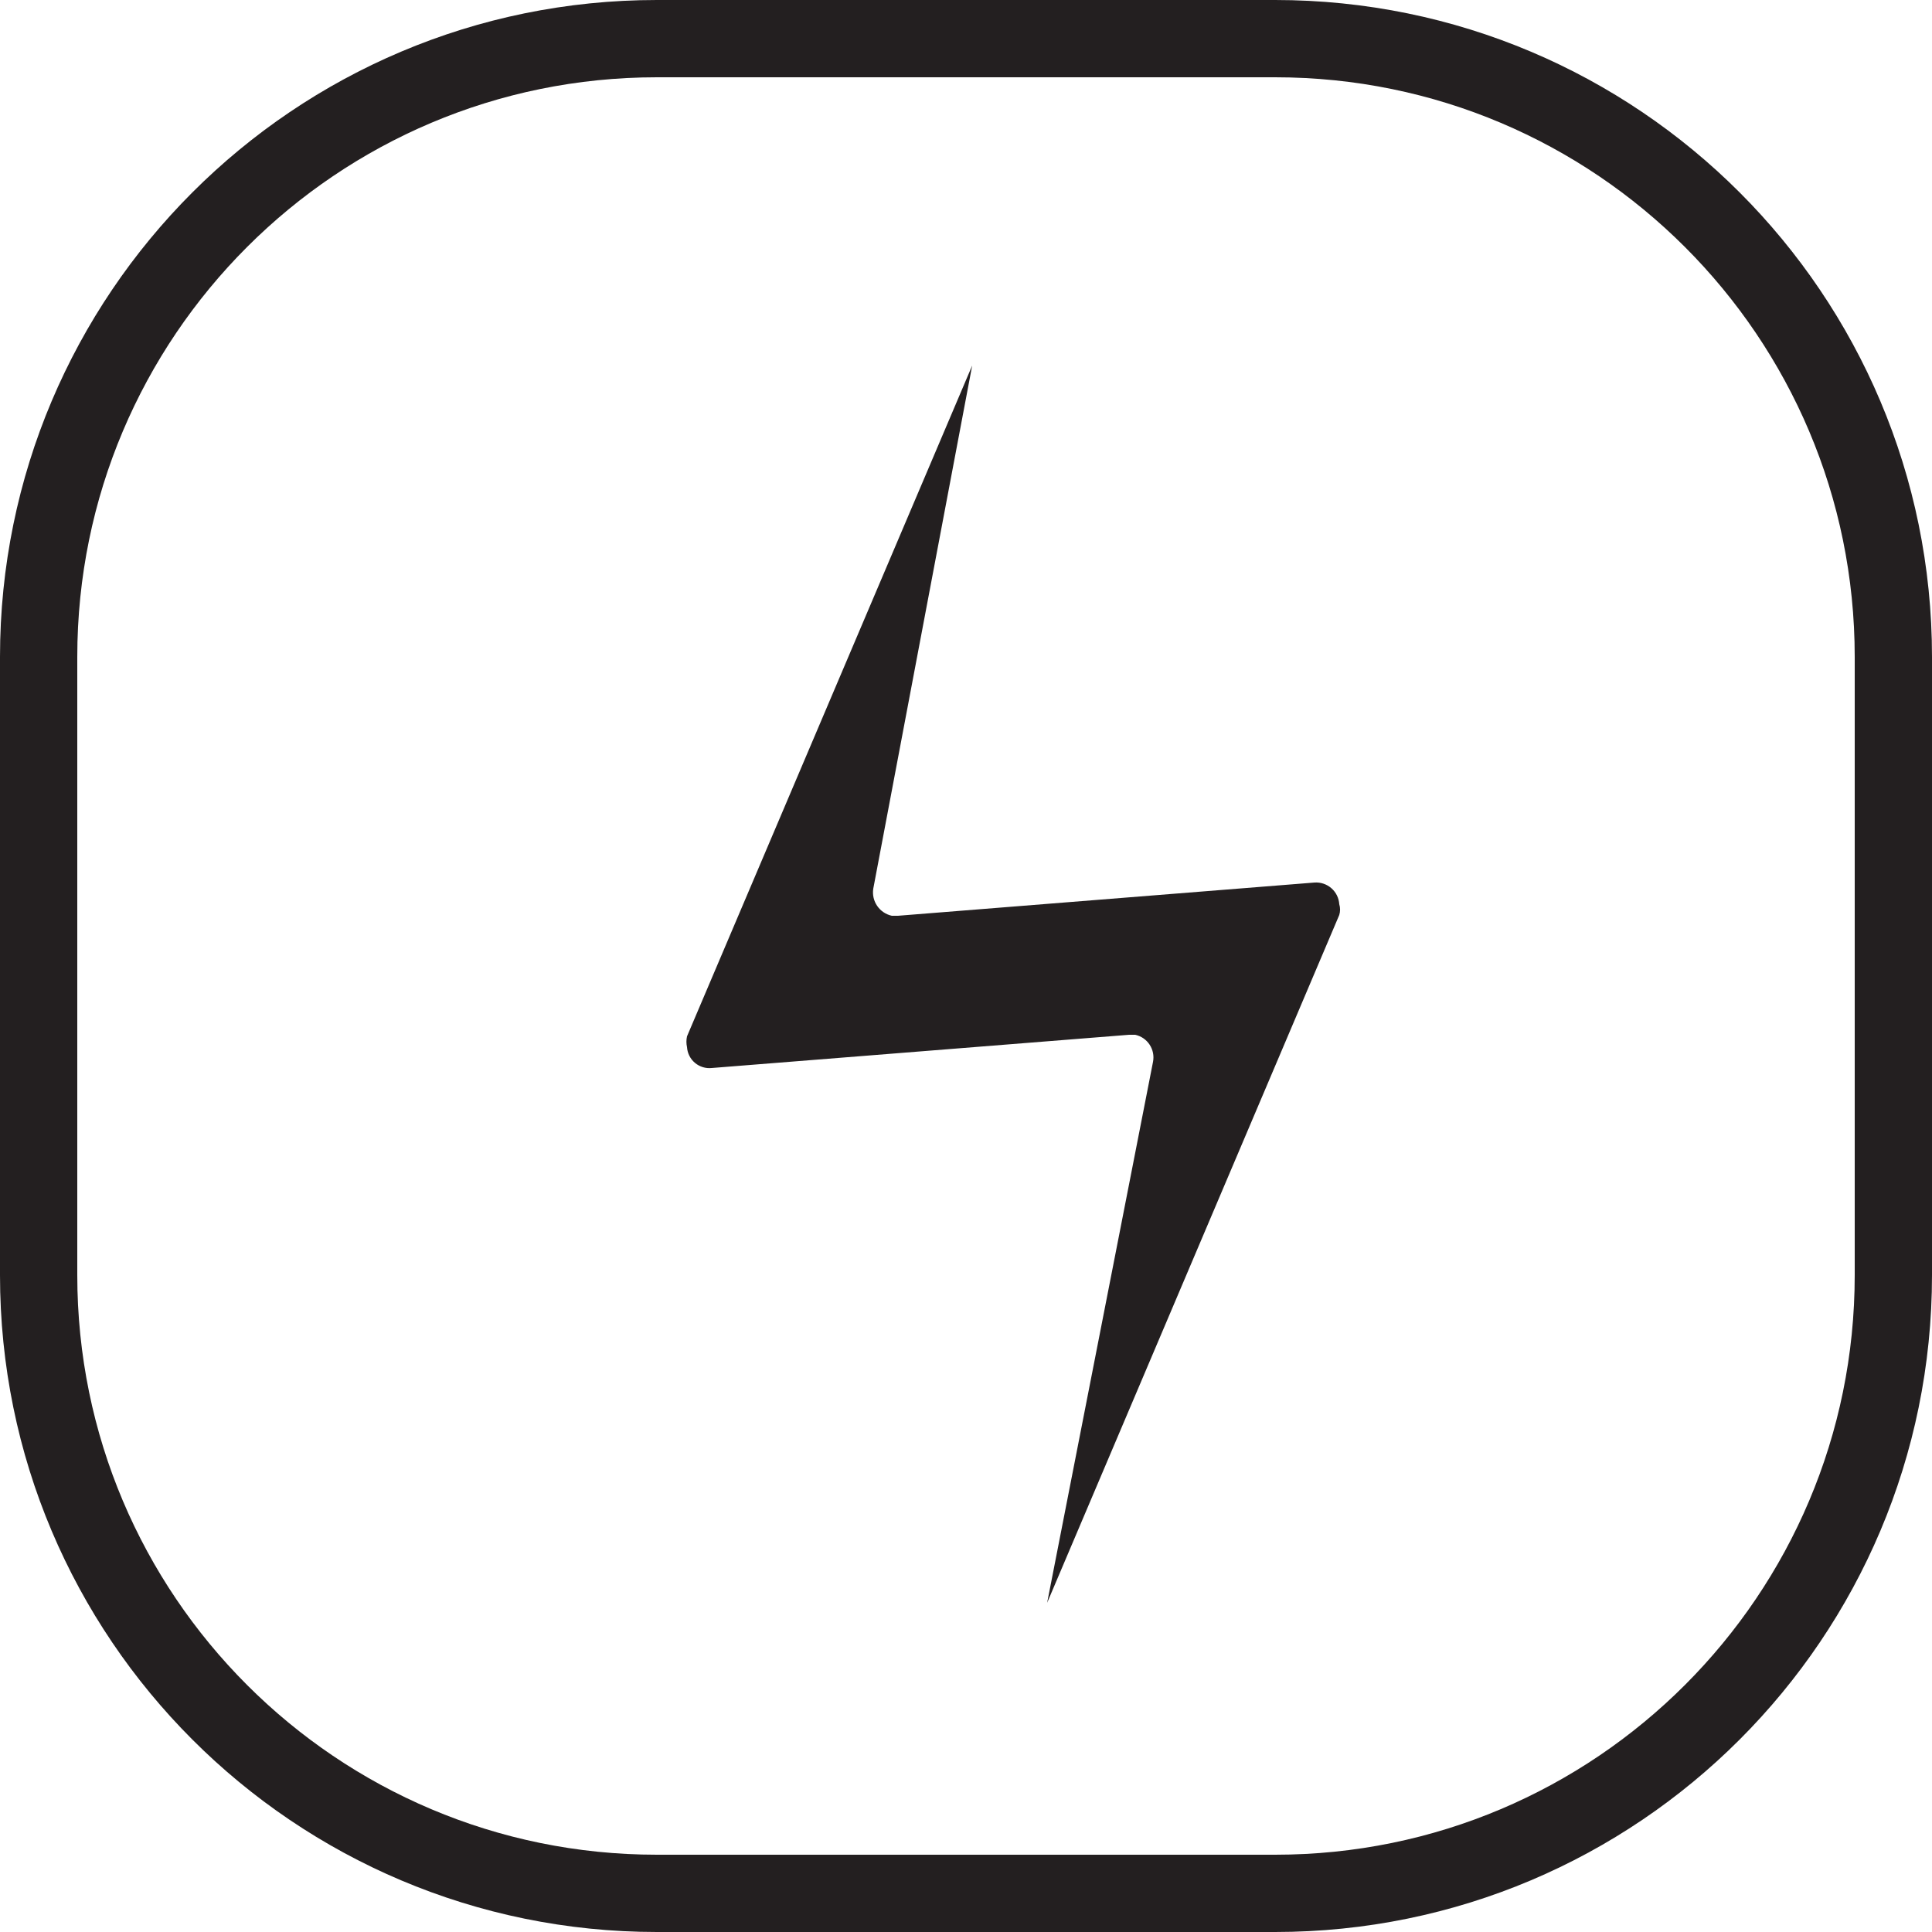
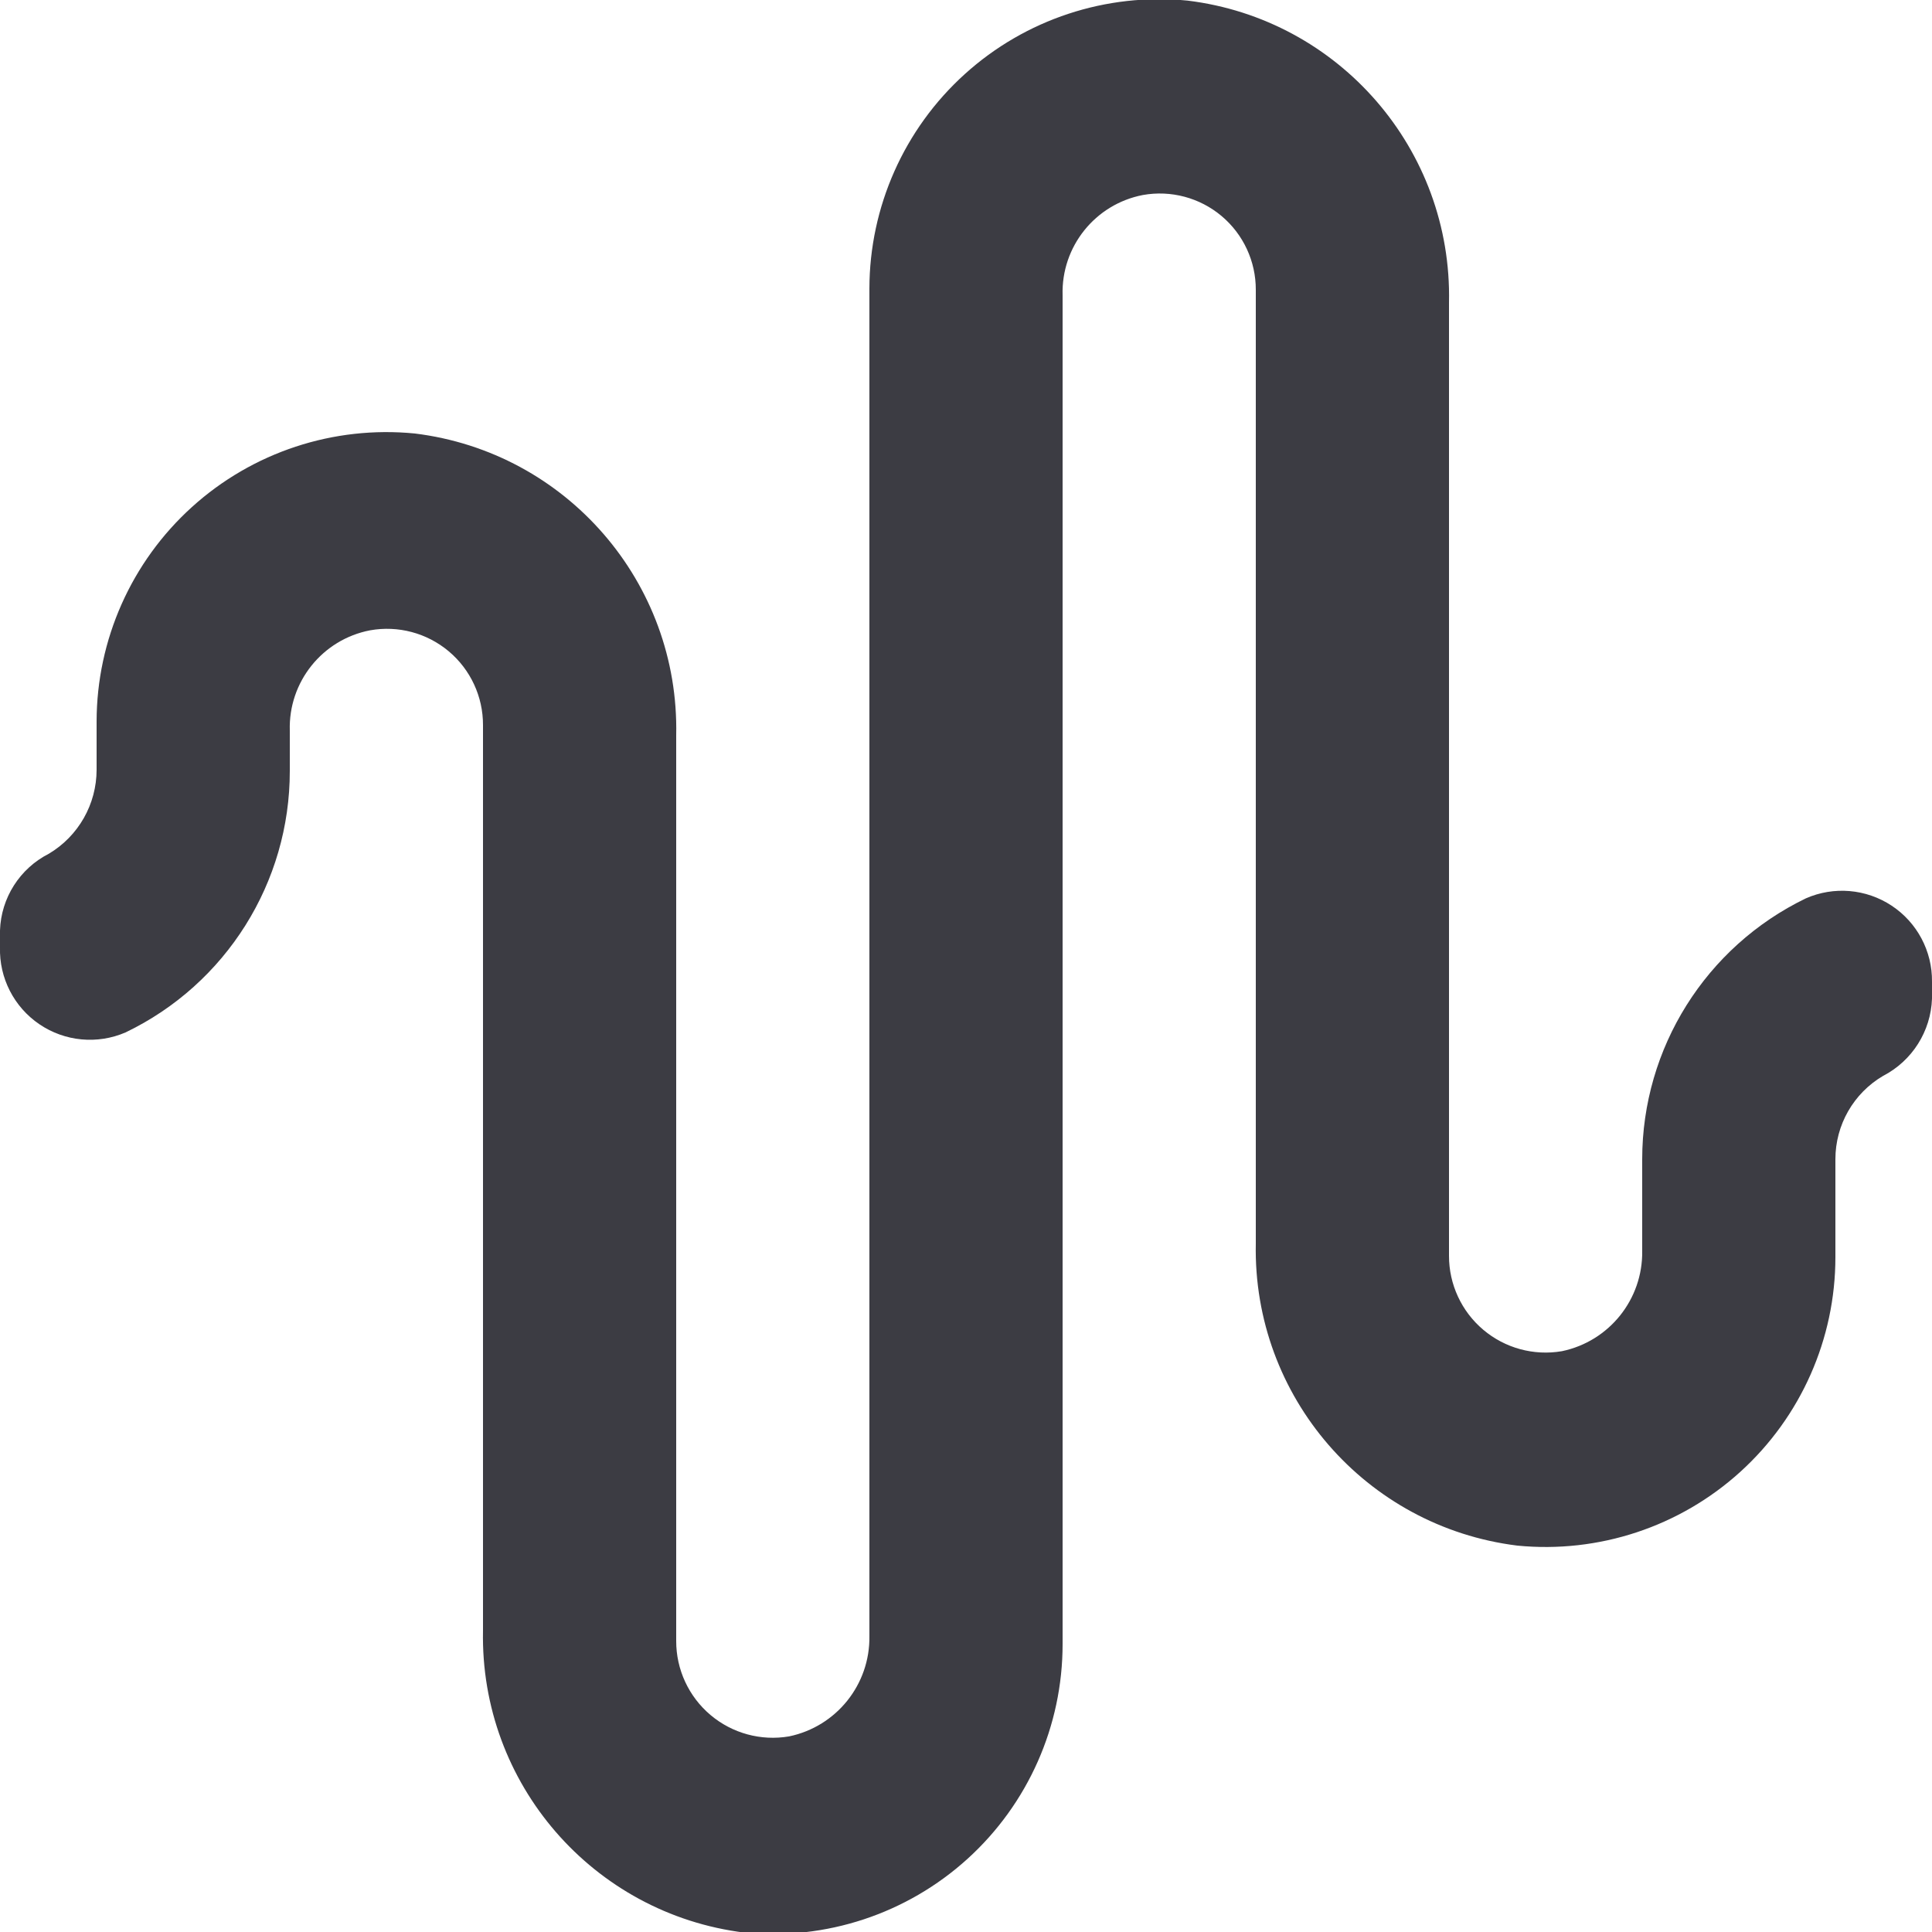
- <svg xmlns="http://www.w3.org/2000/svg" id="Layer_1" data-name="Layer 1" viewBox="0 0 25 25">
+ <svg xmlns="http://www.w3.org/2000/svg" id="Layer_1" data-name="Layer 1" viewBox="0 0 32 32">
  <defs>
-     <style>.cls-1{fill:none;stroke:#231f20;stroke-miterlimit:10;}.cls-2{fill:#231f20;}</style>
+     <style>.cls-1{fill:#3c3c43;}</style>
  </defs>
-   <rect class="cls-1" x="0.5" y="0.5" width="24" height="24" rx="8" />
-   <path class="cls-2" d="M29,63a.31.31,0,0,0,.24.35h.08l5.39-.43a.3.3,0,0,1,.32.28.24.24,0,0,1,0,.14l-3.78,8.9,1.37-7a.3.3,0,0,0-.23-.35h-.08l-5.4.43a.29.29,0,0,1-.32-.27.32.32,0,0,1,0-.14l3.69-8.68Z" transform="translate(-17.7 -51.5)" />
+   <path class="cls-1" d="M205.51,41.1v1.52a1.67,1.67,0,0,1-1.33,1.66,1.6,1.6,0,0,1-1.87-1.58V26.91a4.93,4.93,0,0,0-4.33-5,4.8,4.8,0,0,0-5.27,4.77V49a1.67,1.67,0,0,1-1.33,1.66,1.6,1.6,0,0,1-1.87-1.58v-15a4.93,4.93,0,0,0-4.33-5,4.8,4.8,0,0,0-5.27,4.77v.8a1.62,1.62,0,0,1-.79,1.39,1.48,1.48,0,0,0-.81,1.27v.28A1.49,1.49,0,0,0,180.39,39a4.8,4.8,0,0,0,2.72-4.33V34a1.64,1.64,0,0,1,1.33-1.66,1.59,1.59,0,0,1,1.87,1.57v15a4.94,4.94,0,0,0,4.33,5,4.8,4.8,0,0,0,5.27-4.78V26.79a1.64,1.64,0,0,1,1.33-1.66,1.59,1.59,0,0,1,1.87,1.57V42.5a4.94,4.94,0,0,0,4.33,5,4.8,4.8,0,0,0,5.27-4.78V41.1a1.6,1.6,0,0,1,.79-1.38,1.5,1.5,0,0,0,.81-1.28v-.28a1.49,1.49,0,0,0-2.09-1.38A4.8,4.8,0,0,0,205.51,41.1Z" transform="translate(-178.31 -21.9)" />
</svg>
